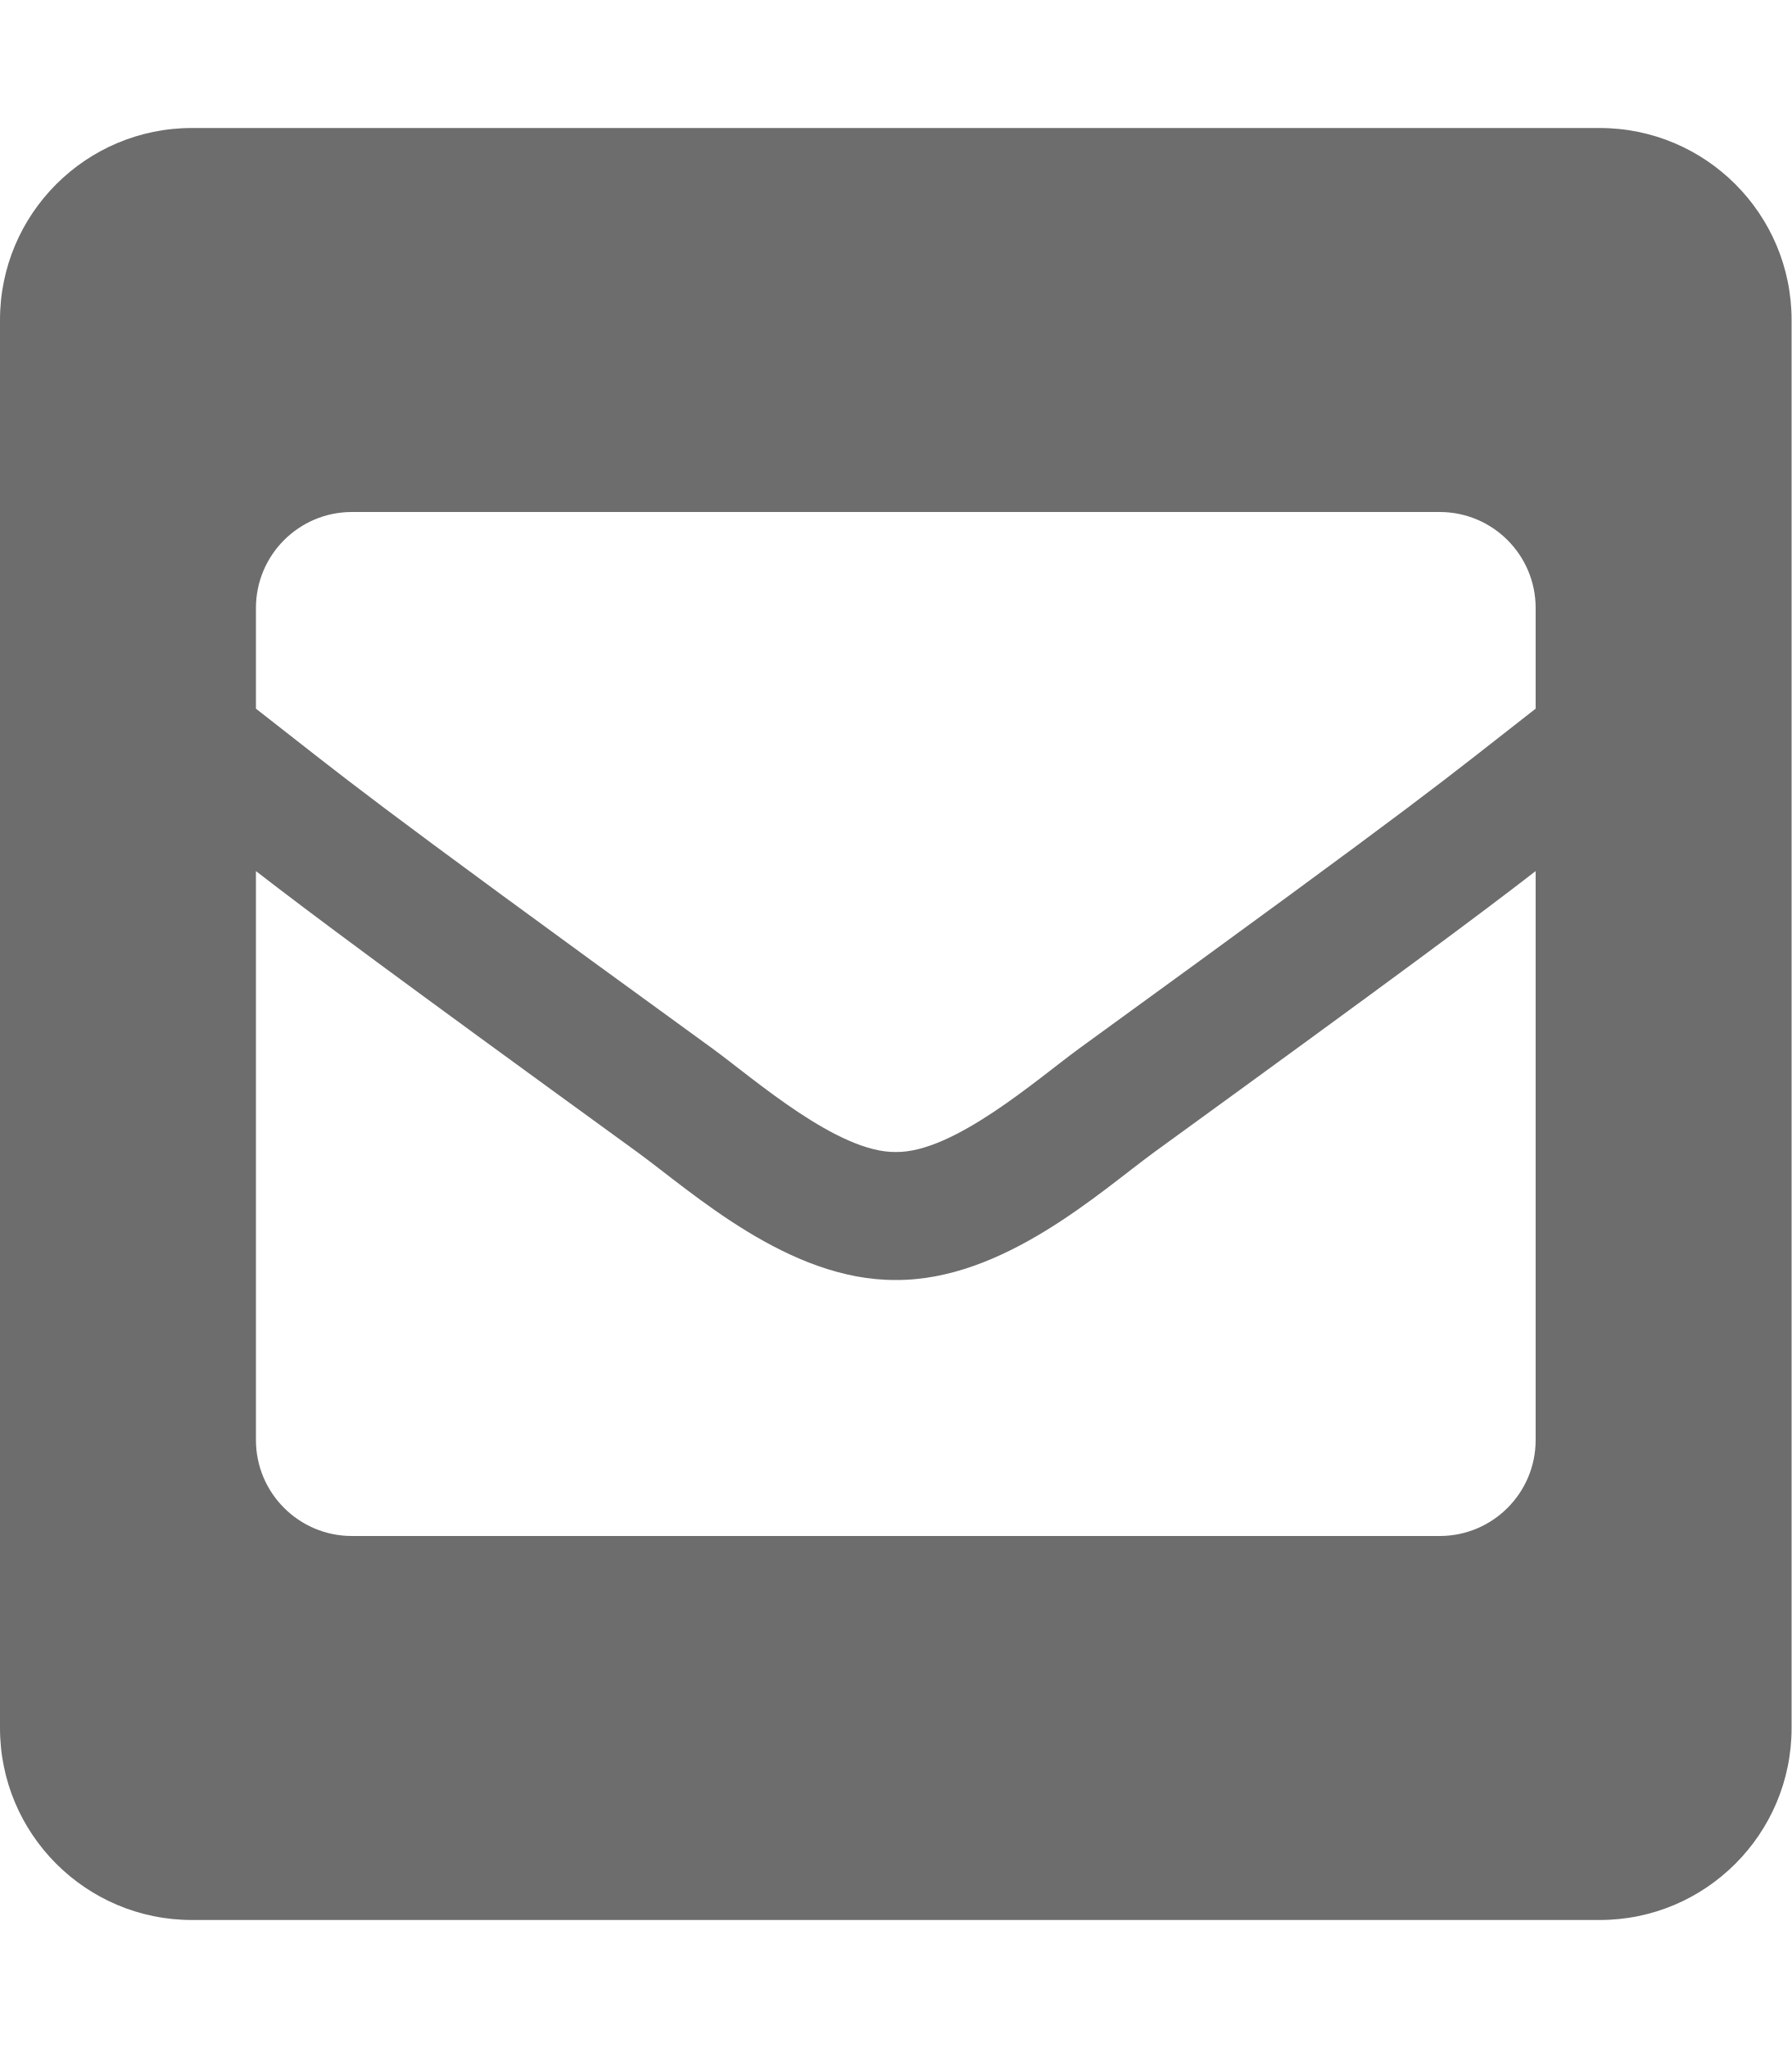
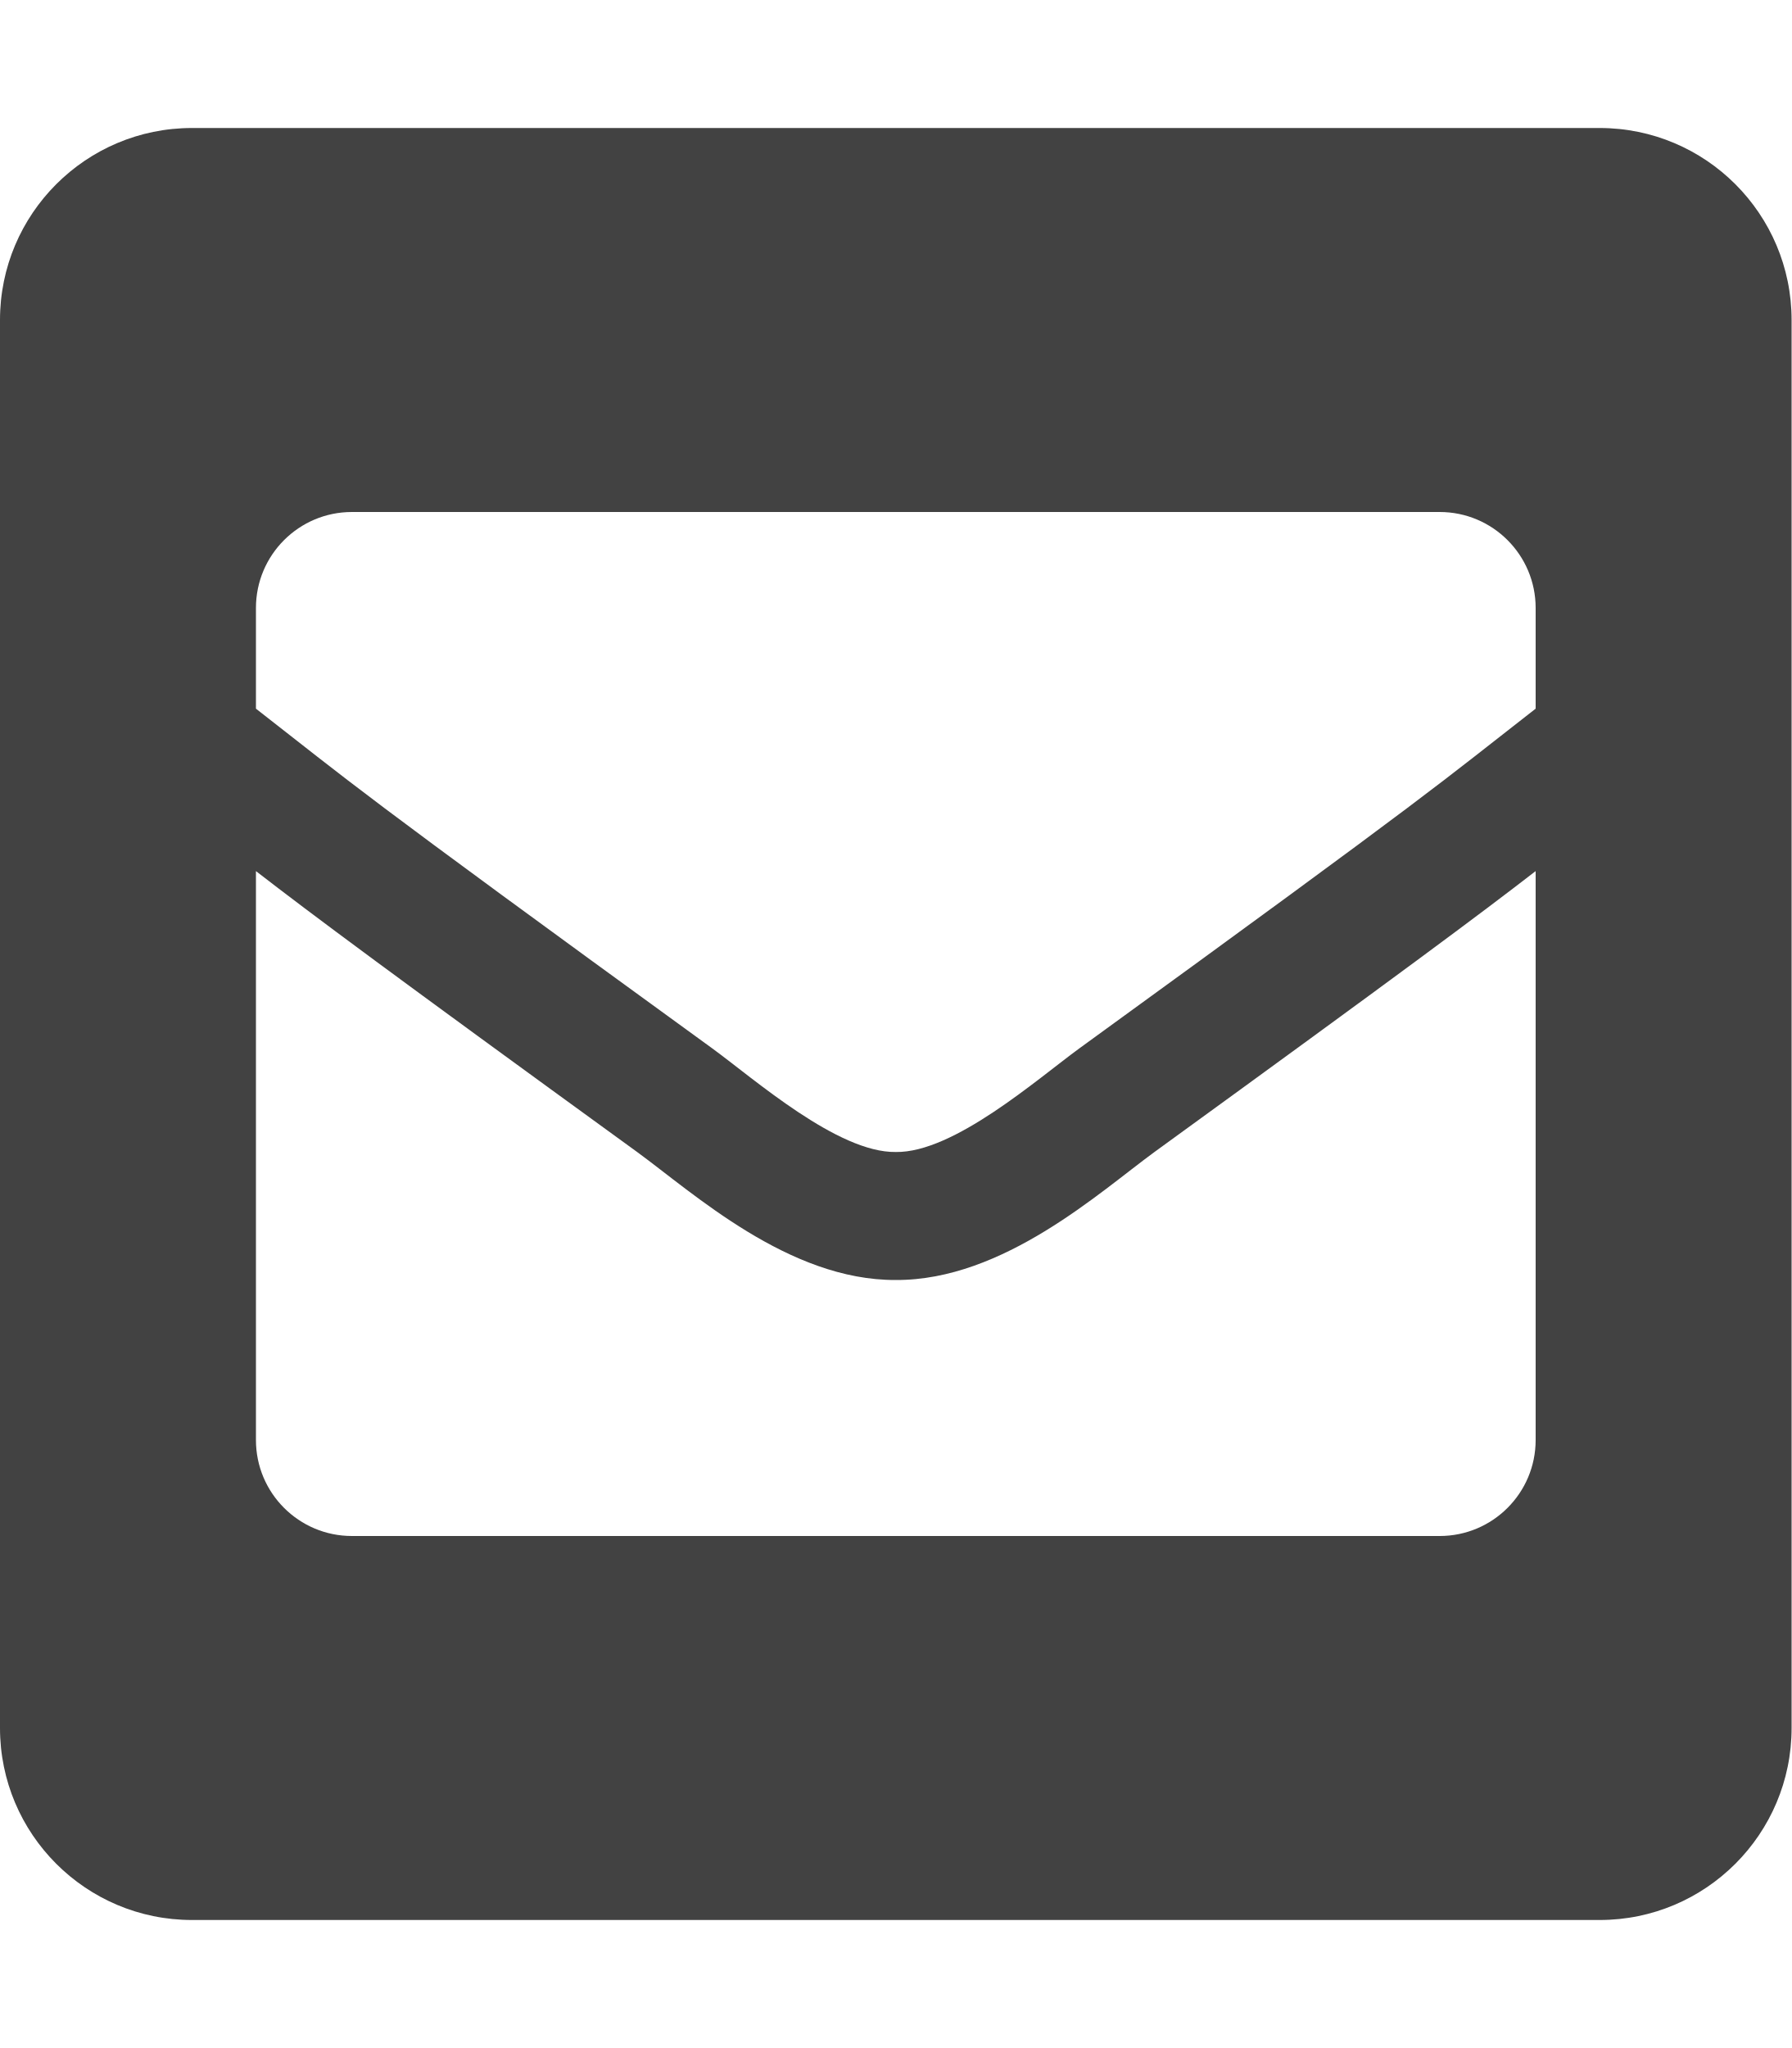
- <svg xmlns="http://www.w3.org/2000/svg" aria-hidden="true" focusable="false" data-prefix="fas" data-icon="envelope-square" class="svg-inline--fa fa-envelope-square fa-w-14" role="img" viewBox="0 0 448 512" style="color:#6d6d6d">
+ <svg xmlns="http://www.w3.org/2000/svg" aria-hidden="true" focusable="false" data-prefix="fas" data-icon="envelope-square" class="svg-inline--fa fa-envelope-square fa-w-14" role="img" viewBox="0 0 448 512" style="color:#424242">
  <path fill="currentColor" d="M400 32H48C21.49 32 0 53.49 0 80v352c0 26.51 21.49 48 48 48h352c26.51 0 48-21.49 48-48V80c0-26.51-21.49-48-48-48zM178.117 262.104C87.429 196.287 88.353 196.121 64 177.167V152c0-13.255 10.745-24 24-24h272c13.255 0 24 10.745 24 24v25.167c-24.371 18.969-23.434 19.124-114.117 84.938-10.5 7.655-31.392 26.12-45.883 25.894-14.503.218-35.367-18.227-45.883-25.895zM384 217.775V360c0 13.255-10.745 24-24 24H88c-13.255 0-24-10.745-24-24V217.775c13.958 10.794 33.329 25.236 95.303 70.214 14.162 10.341 37.975 32.145 64.694 32.01 26.887.134 51.037-22.041 64.72-32.025 61.958-44.965 81.325-59.406 95.283-70.199z" />
</svg>
